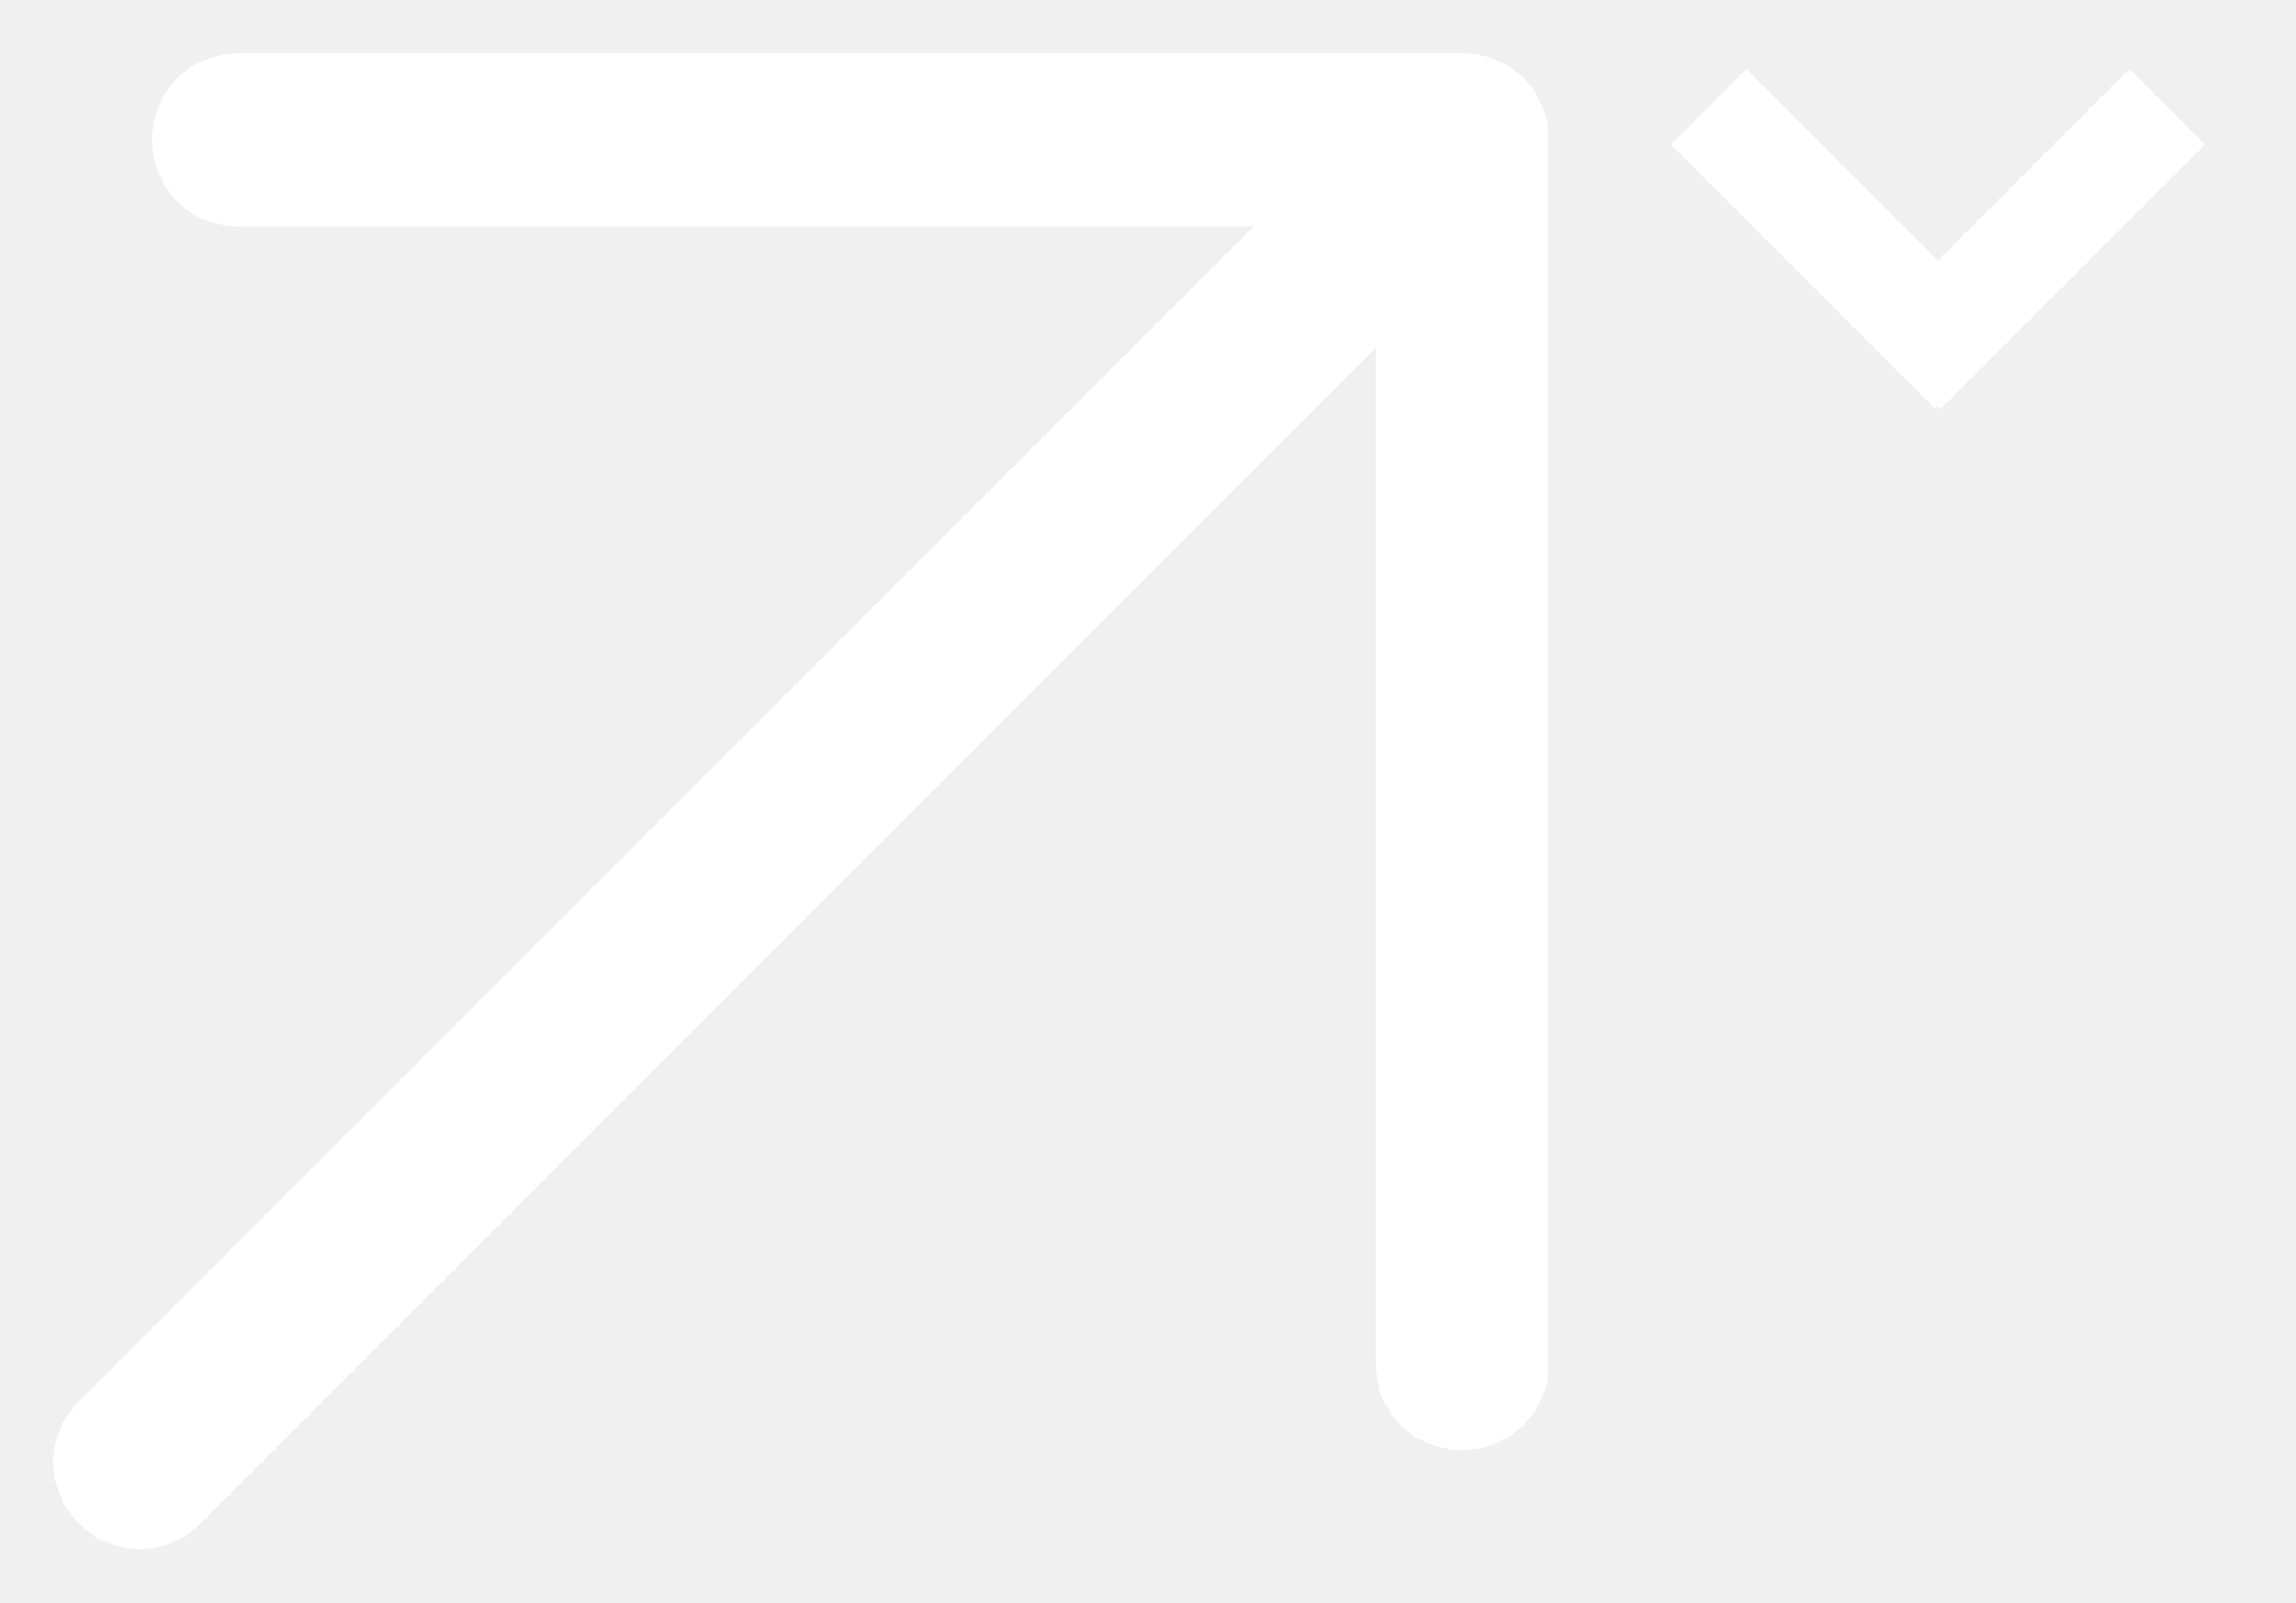
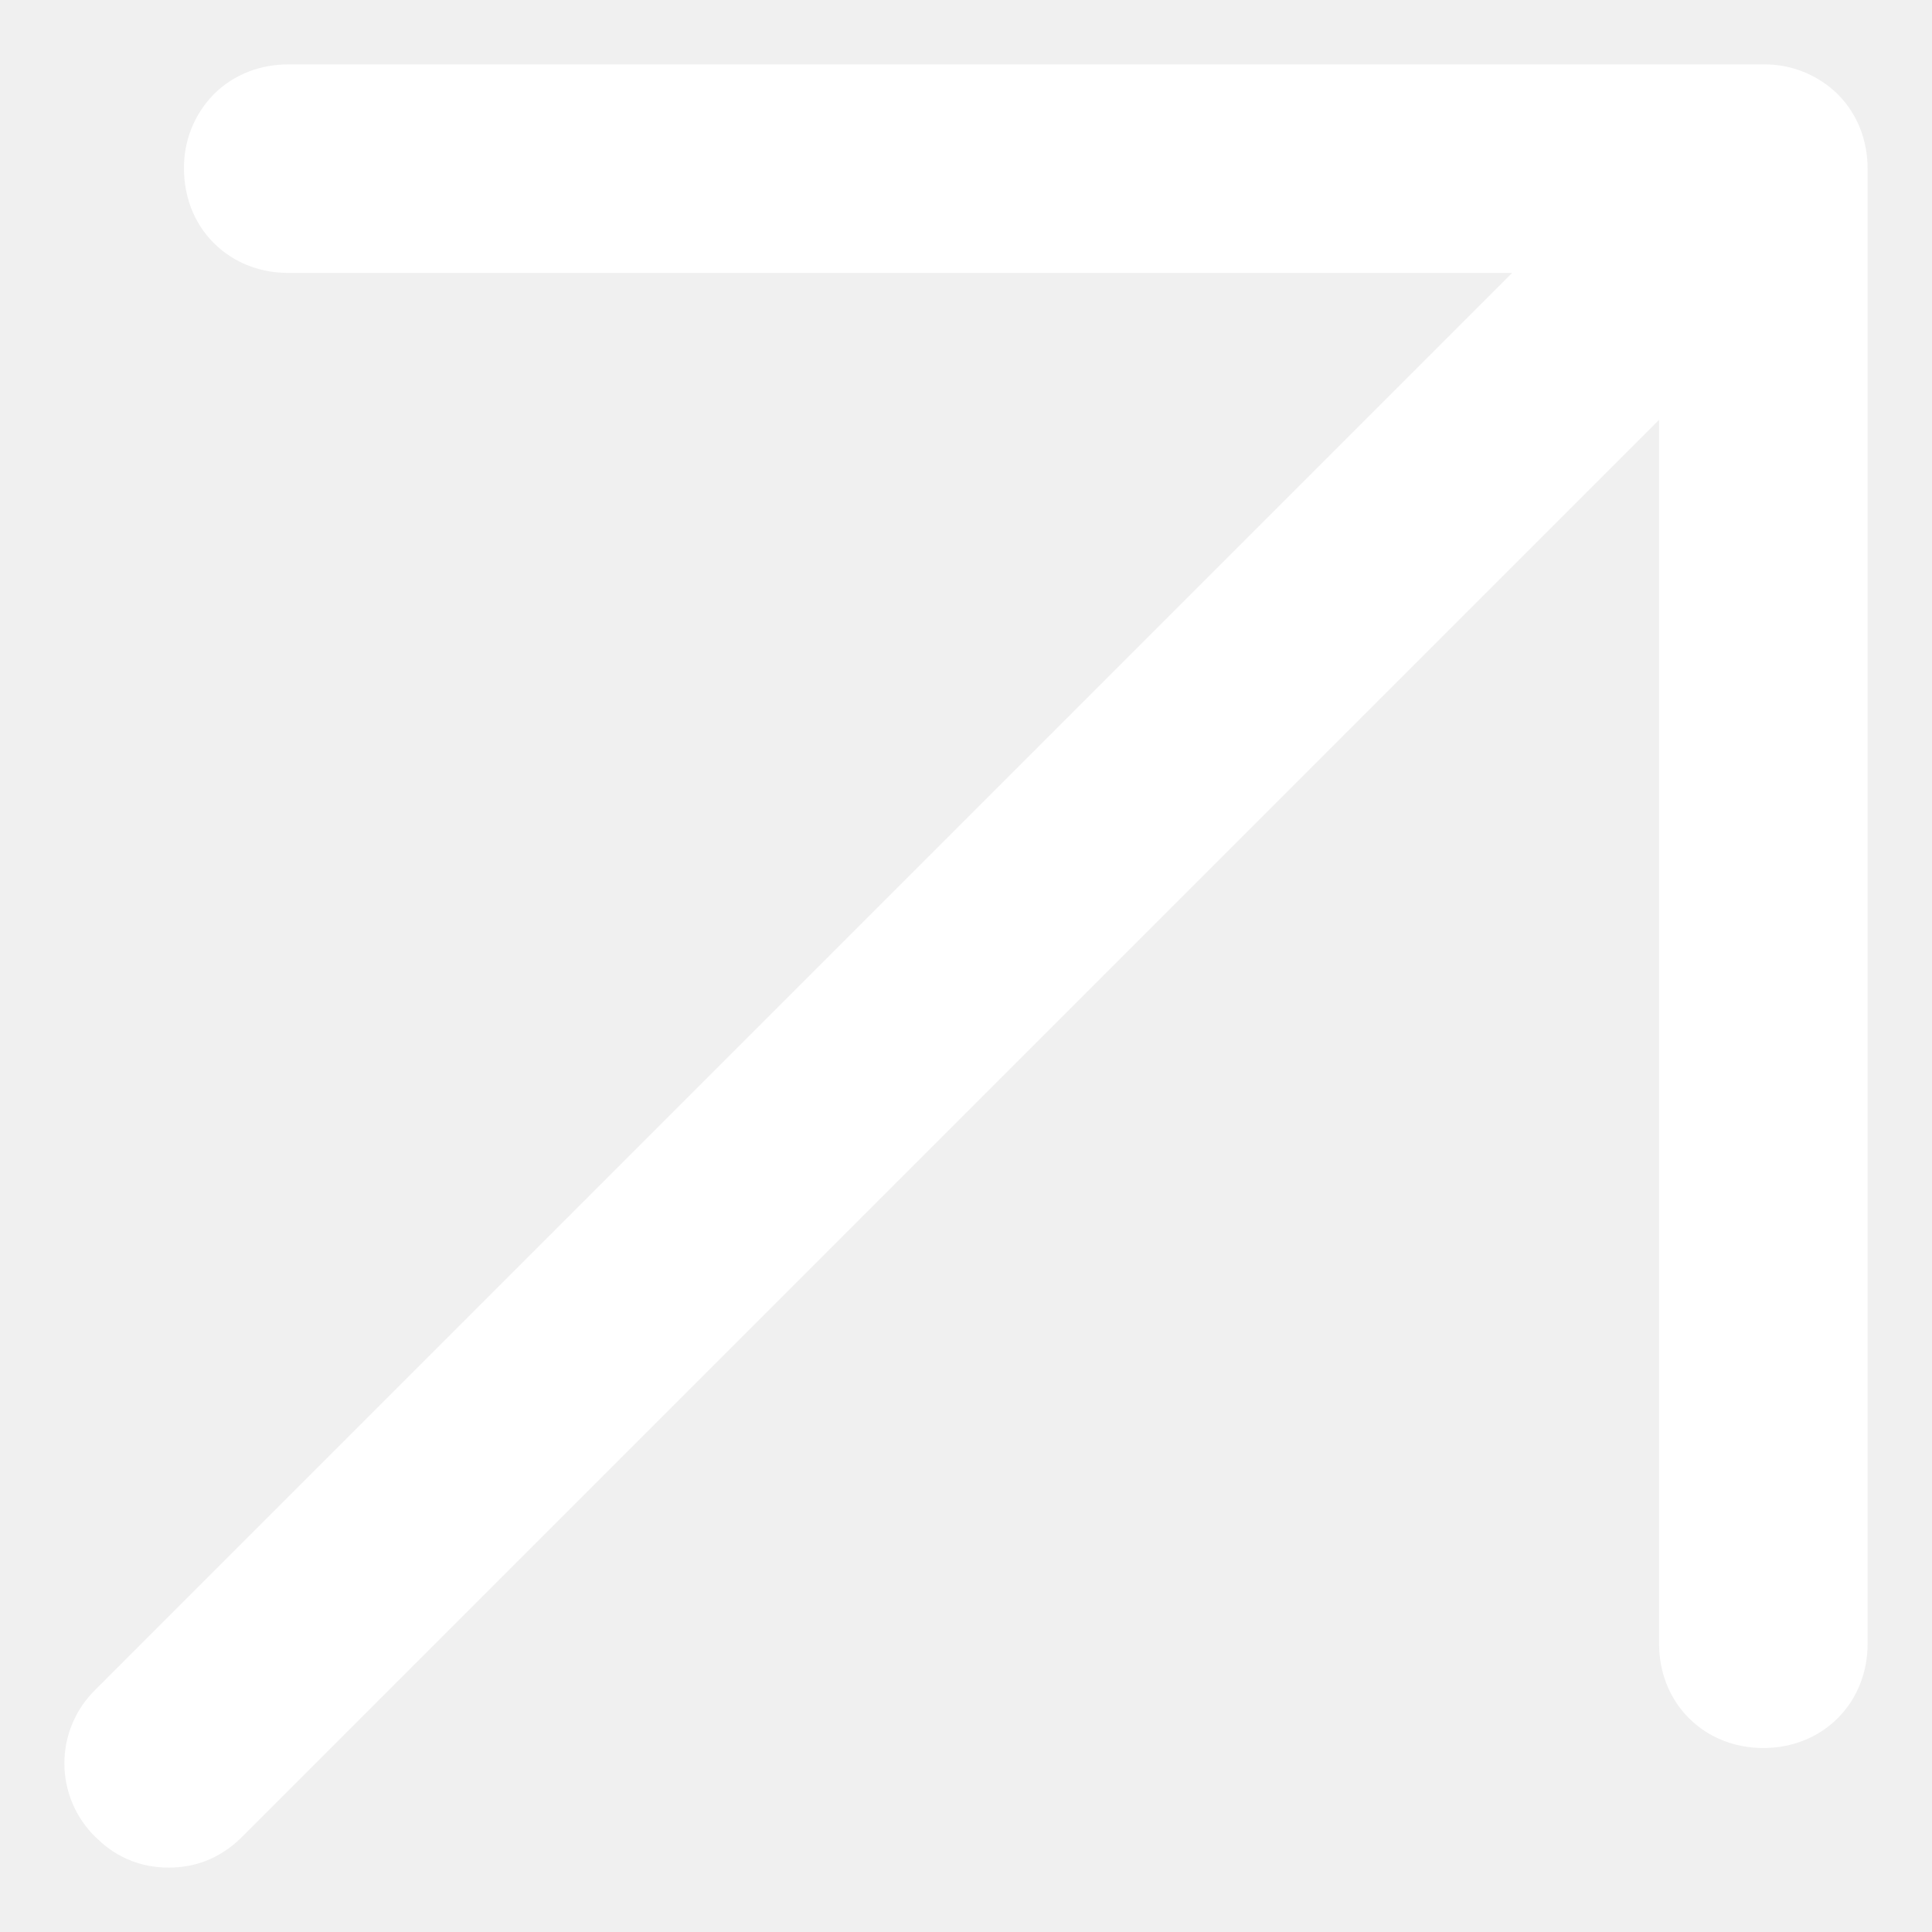
- <svg xmlns="http://www.w3.org/2000/svg" width="43" height="30" viewBox="0 0 43 30">
+ <svg xmlns="http://www.w3.org/2000/svg" width="30" height="30" viewBox="0 0 30 30">
  <view id="image-arrow-white-up-45" viewBox="0 0 30 30" />
  <svg width="30" height="30" fill="none" viewBox="-1 -1 30 30">
    <path d="M1.619 27.5c.151 0 .3-.026.443-.09a1.14 1.14 0 00.344-.242L25.262 4.312v20.212c0 .3.102.587.317.802.214.215.503.317.802.317.3 0 .588-.102.802-.317.215-.215.317-.503.317-.802V1.619c0-.3-.102-.588-.317-.802A1.118 1.118 0 0026.381.5H3.476c-.3 0-.587.102-.802.317a1.118 1.118 0 00-.317.802c0 .3.102.588.317.802.215.215.503.317.802.317h20.212L.832 25.594a1.098 1.098 0 000 1.574c.092.091.203.18.344.242.143.064.292.09.443.09z" fill="#fff" stroke="#fff" />
  </svg>
-   <view id="image-shevron" viewBox="30 0 13 9" />
-   <svg width="13" height="9" fill="none" viewBox="-1 -1 13 9" x="30">
-     <path d="M1 1l4.95 4.95M9.586 1l-4.95 4.95" stroke="#fff" stroke-width="2" />
-   </svg>
</svg>
